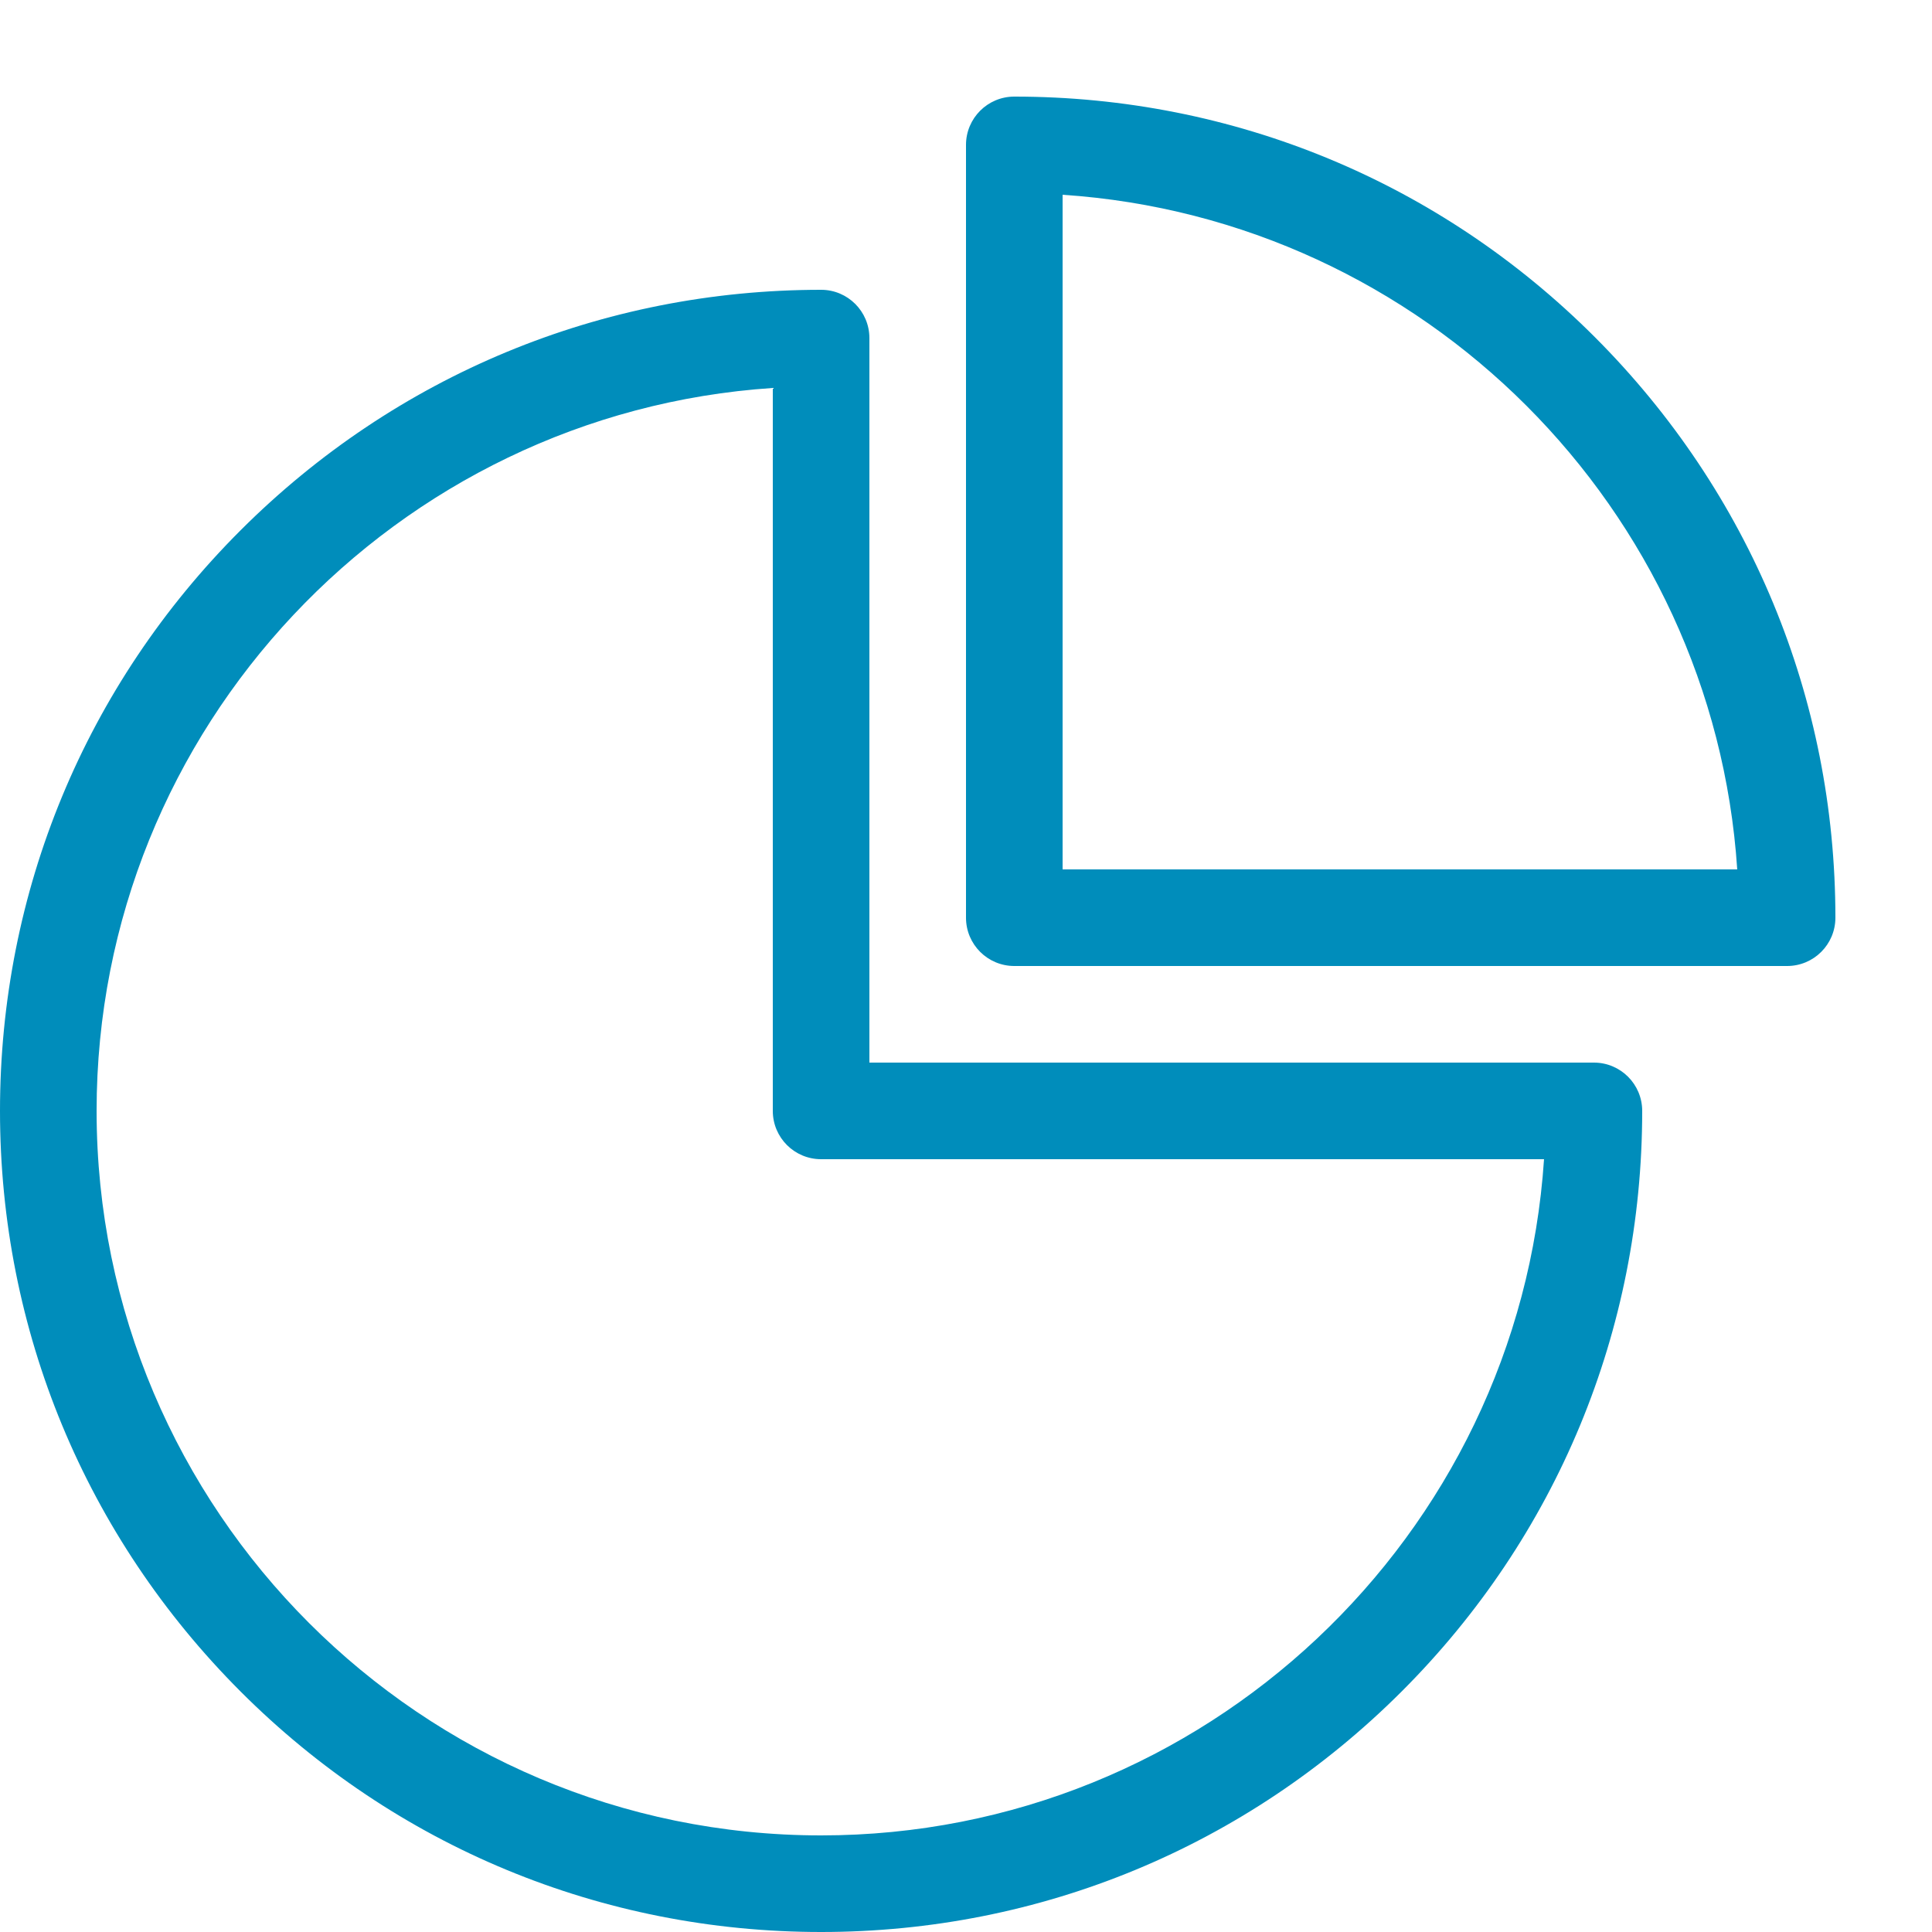
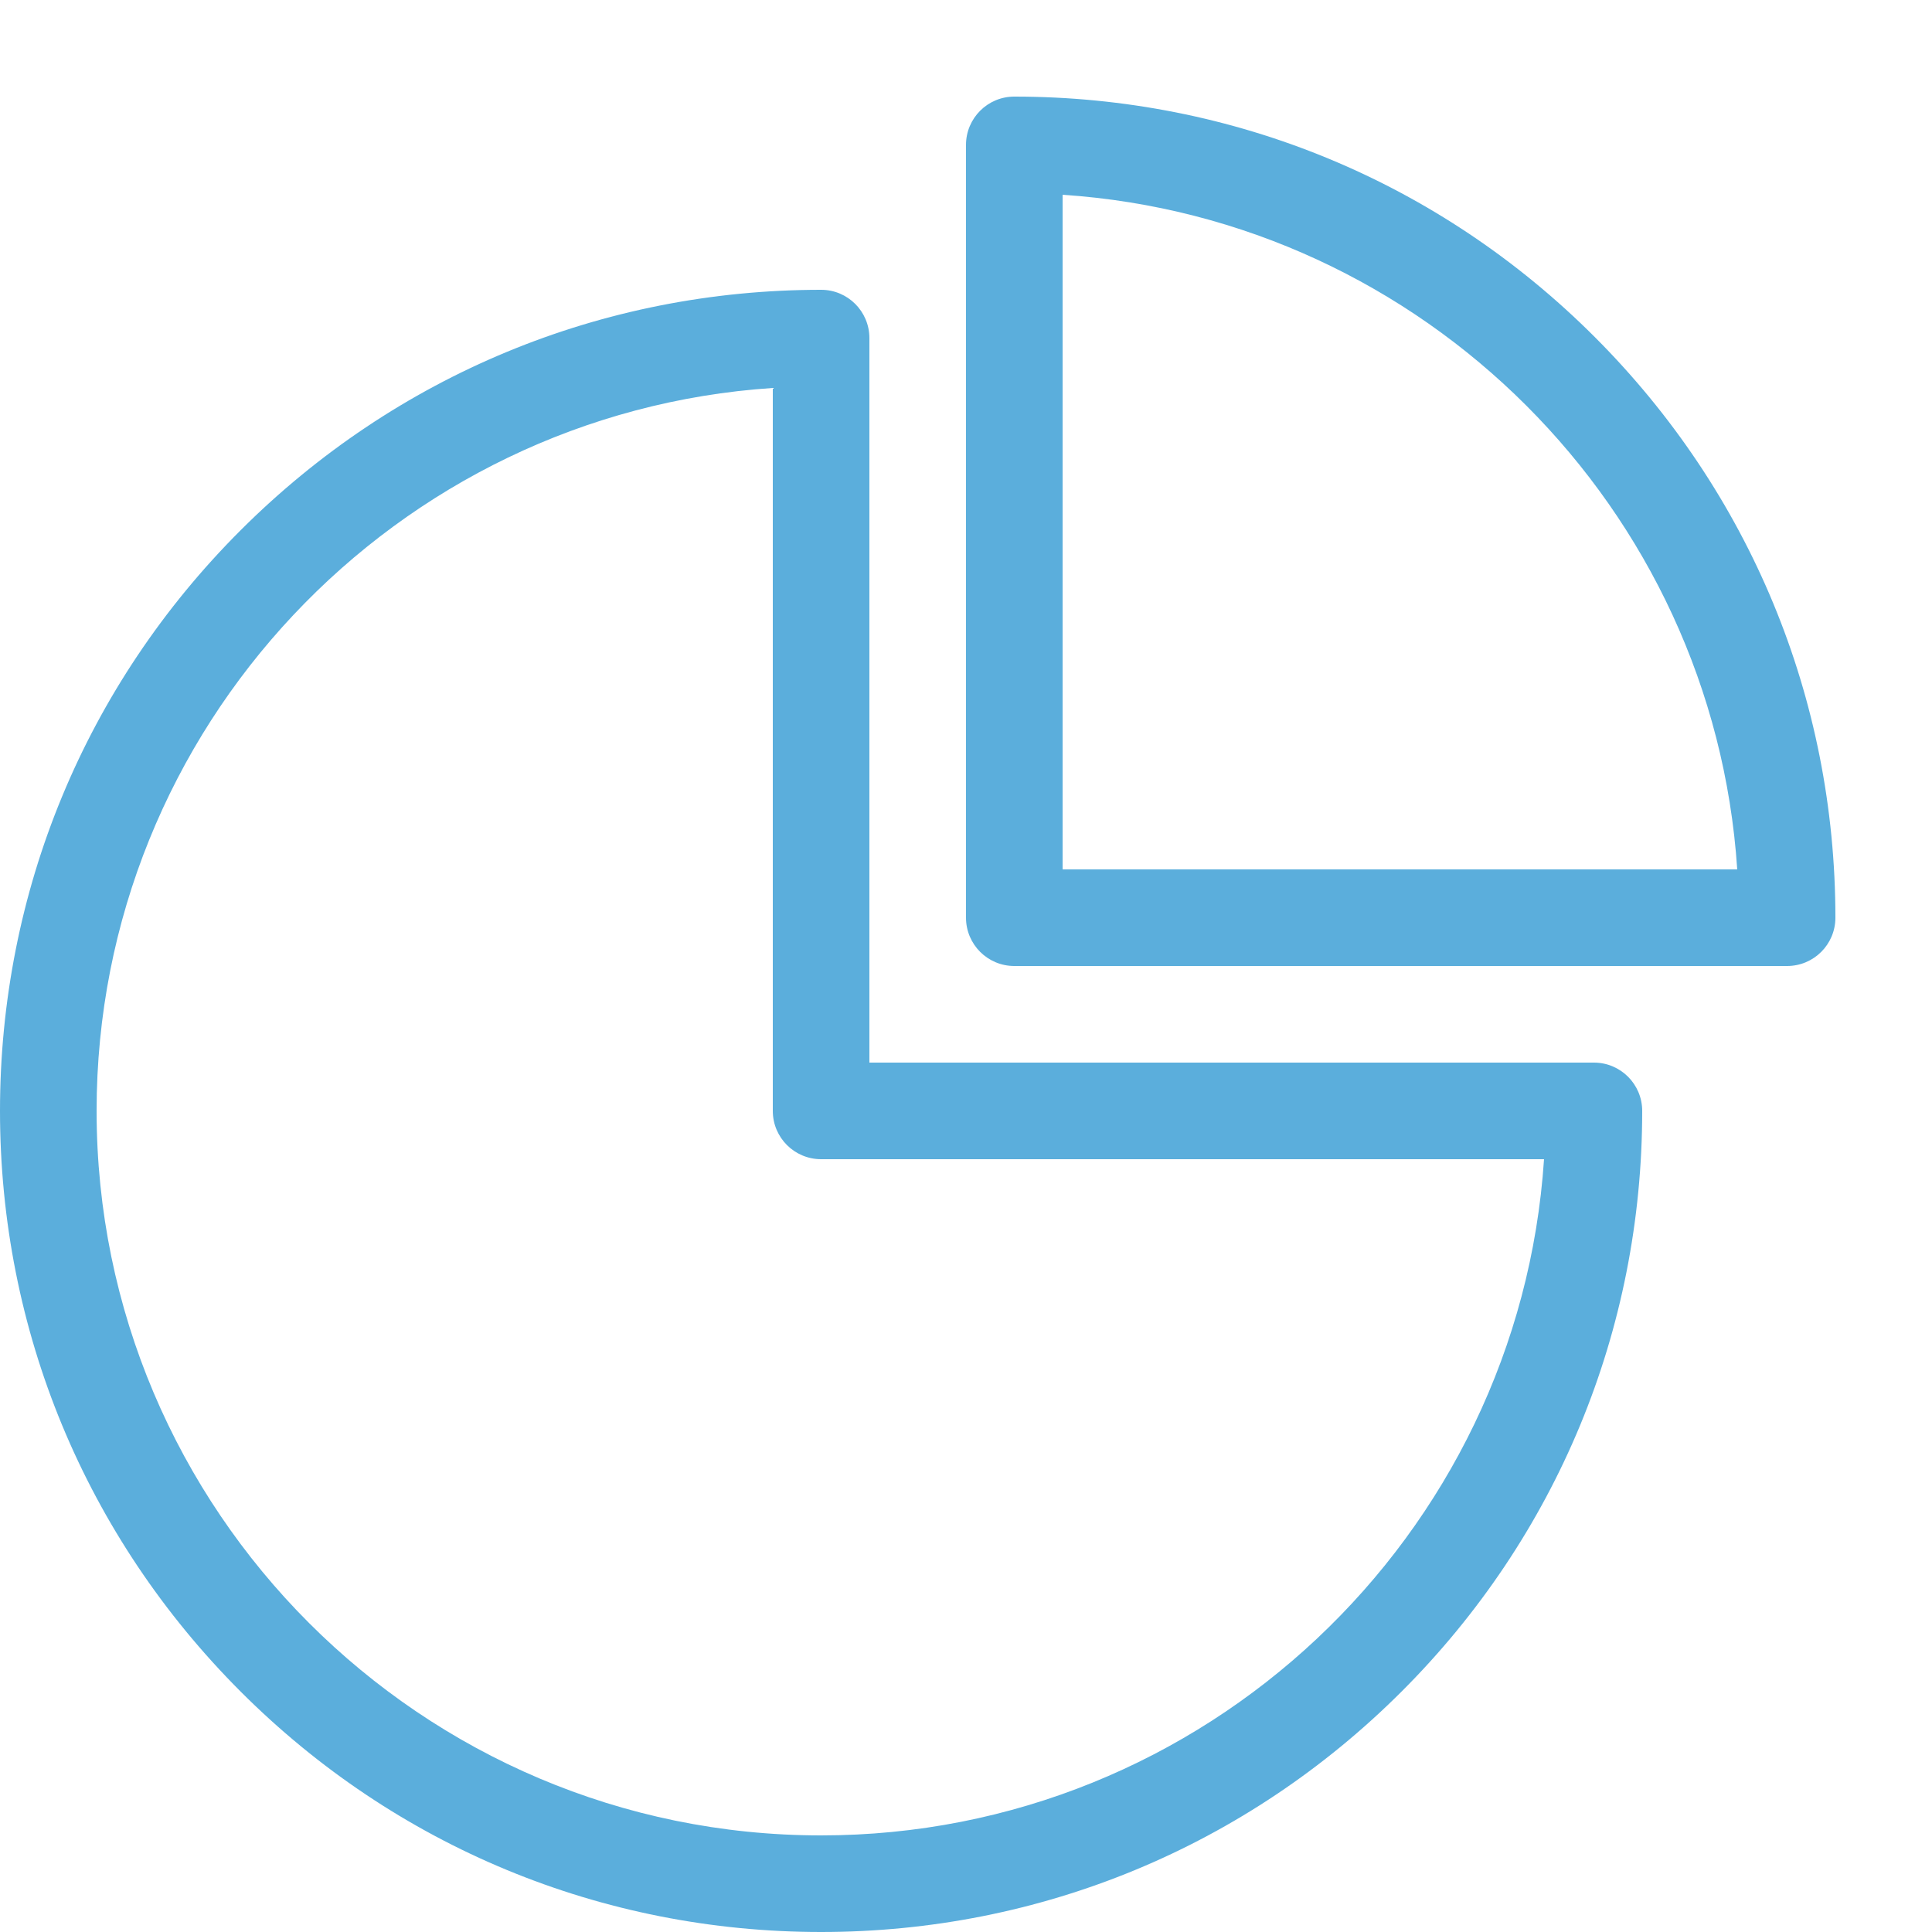
<svg xmlns="http://www.w3.org/2000/svg" width="32" height="32" viewBox="0 0 32 32" fill="none">
-   <path d="M13.6 32C9.968 32 6.552 30.586 3.984 28.016C1.416 25.446 0 22.032 0 18.4C0 14.768 1.414 11.352 3.984 8.784C6.554 6.216 9.968 4.8 13.6 4.8C14.042 4.8 14.4 5.158 14.4 5.6V17.6H26.4C26.842 17.6 27.2 17.958 27.2 18.4C27.2 22.032 25.786 25.448 23.216 28.016C20.646 30.584 17.232 32 13.6 32ZM12.8 6.426C6.555 6.839 1.6 12.052 1.6 18.4C1.6 25.018 6.982 30.4 13.6 30.4C19.947 30.4 25.16 25.445 25.574 19.2H13.6C13.158 19.2 12.8 18.842 12.8 18.4V6.426ZM29.6 16H16.8C16.358 16 16 15.642 16 15.2V2.4C16 1.958 16.358 1.6 16.8 1.6C20.432 1.6 23.848 3.014 26.416 5.584C28.984 8.154 30.4 11.568 30.4 15.2C30.4 15.642 30.042 16 29.6 16ZM17.6 14.4H28.774C28.379 8.419 23.58 3.622 17.6 3.226V14.4Z" fill="#008DBB" />
+   <path d="M13.6 32C9.968 32 6.552 30.586 3.984 28.016C1.416 25.446 0 22.032 0 18.4C0 14.768 1.414 11.352 3.984 8.784C6.554 6.216 9.968 4.8 13.6 4.8C14.042 4.8 14.4 5.158 14.4 5.6V17.6H26.4C26.842 17.6 27.2 17.958 27.2 18.4C27.2 22.032 25.786 25.448 23.216 28.016C20.646 30.584 17.232 32 13.6 32ZM12.8 6.426C6.555 6.839 1.6 12.052 1.6 18.4C1.6 25.018 6.982 30.4 13.6 30.4C19.947 30.4 25.16 25.445 25.574 19.2H13.6C13.158 19.2 12.8 18.842 12.8 18.4V6.426ZM29.6 16H16.8C16.358 16 16 15.642 16 15.2V2.4C16 1.958 16.358 1.6 16.8 1.6C20.432 1.6 23.848 3.014 26.416 5.584C28.984 8.154 30.4 11.568 30.4 15.2C30.4 15.642 30.042 16 29.6 16ZM17.6 14.4H28.774C28.379 8.419 23.58 3.622 17.6 3.226V14.4Z" fill="#5BAEDC" />
</svg>
